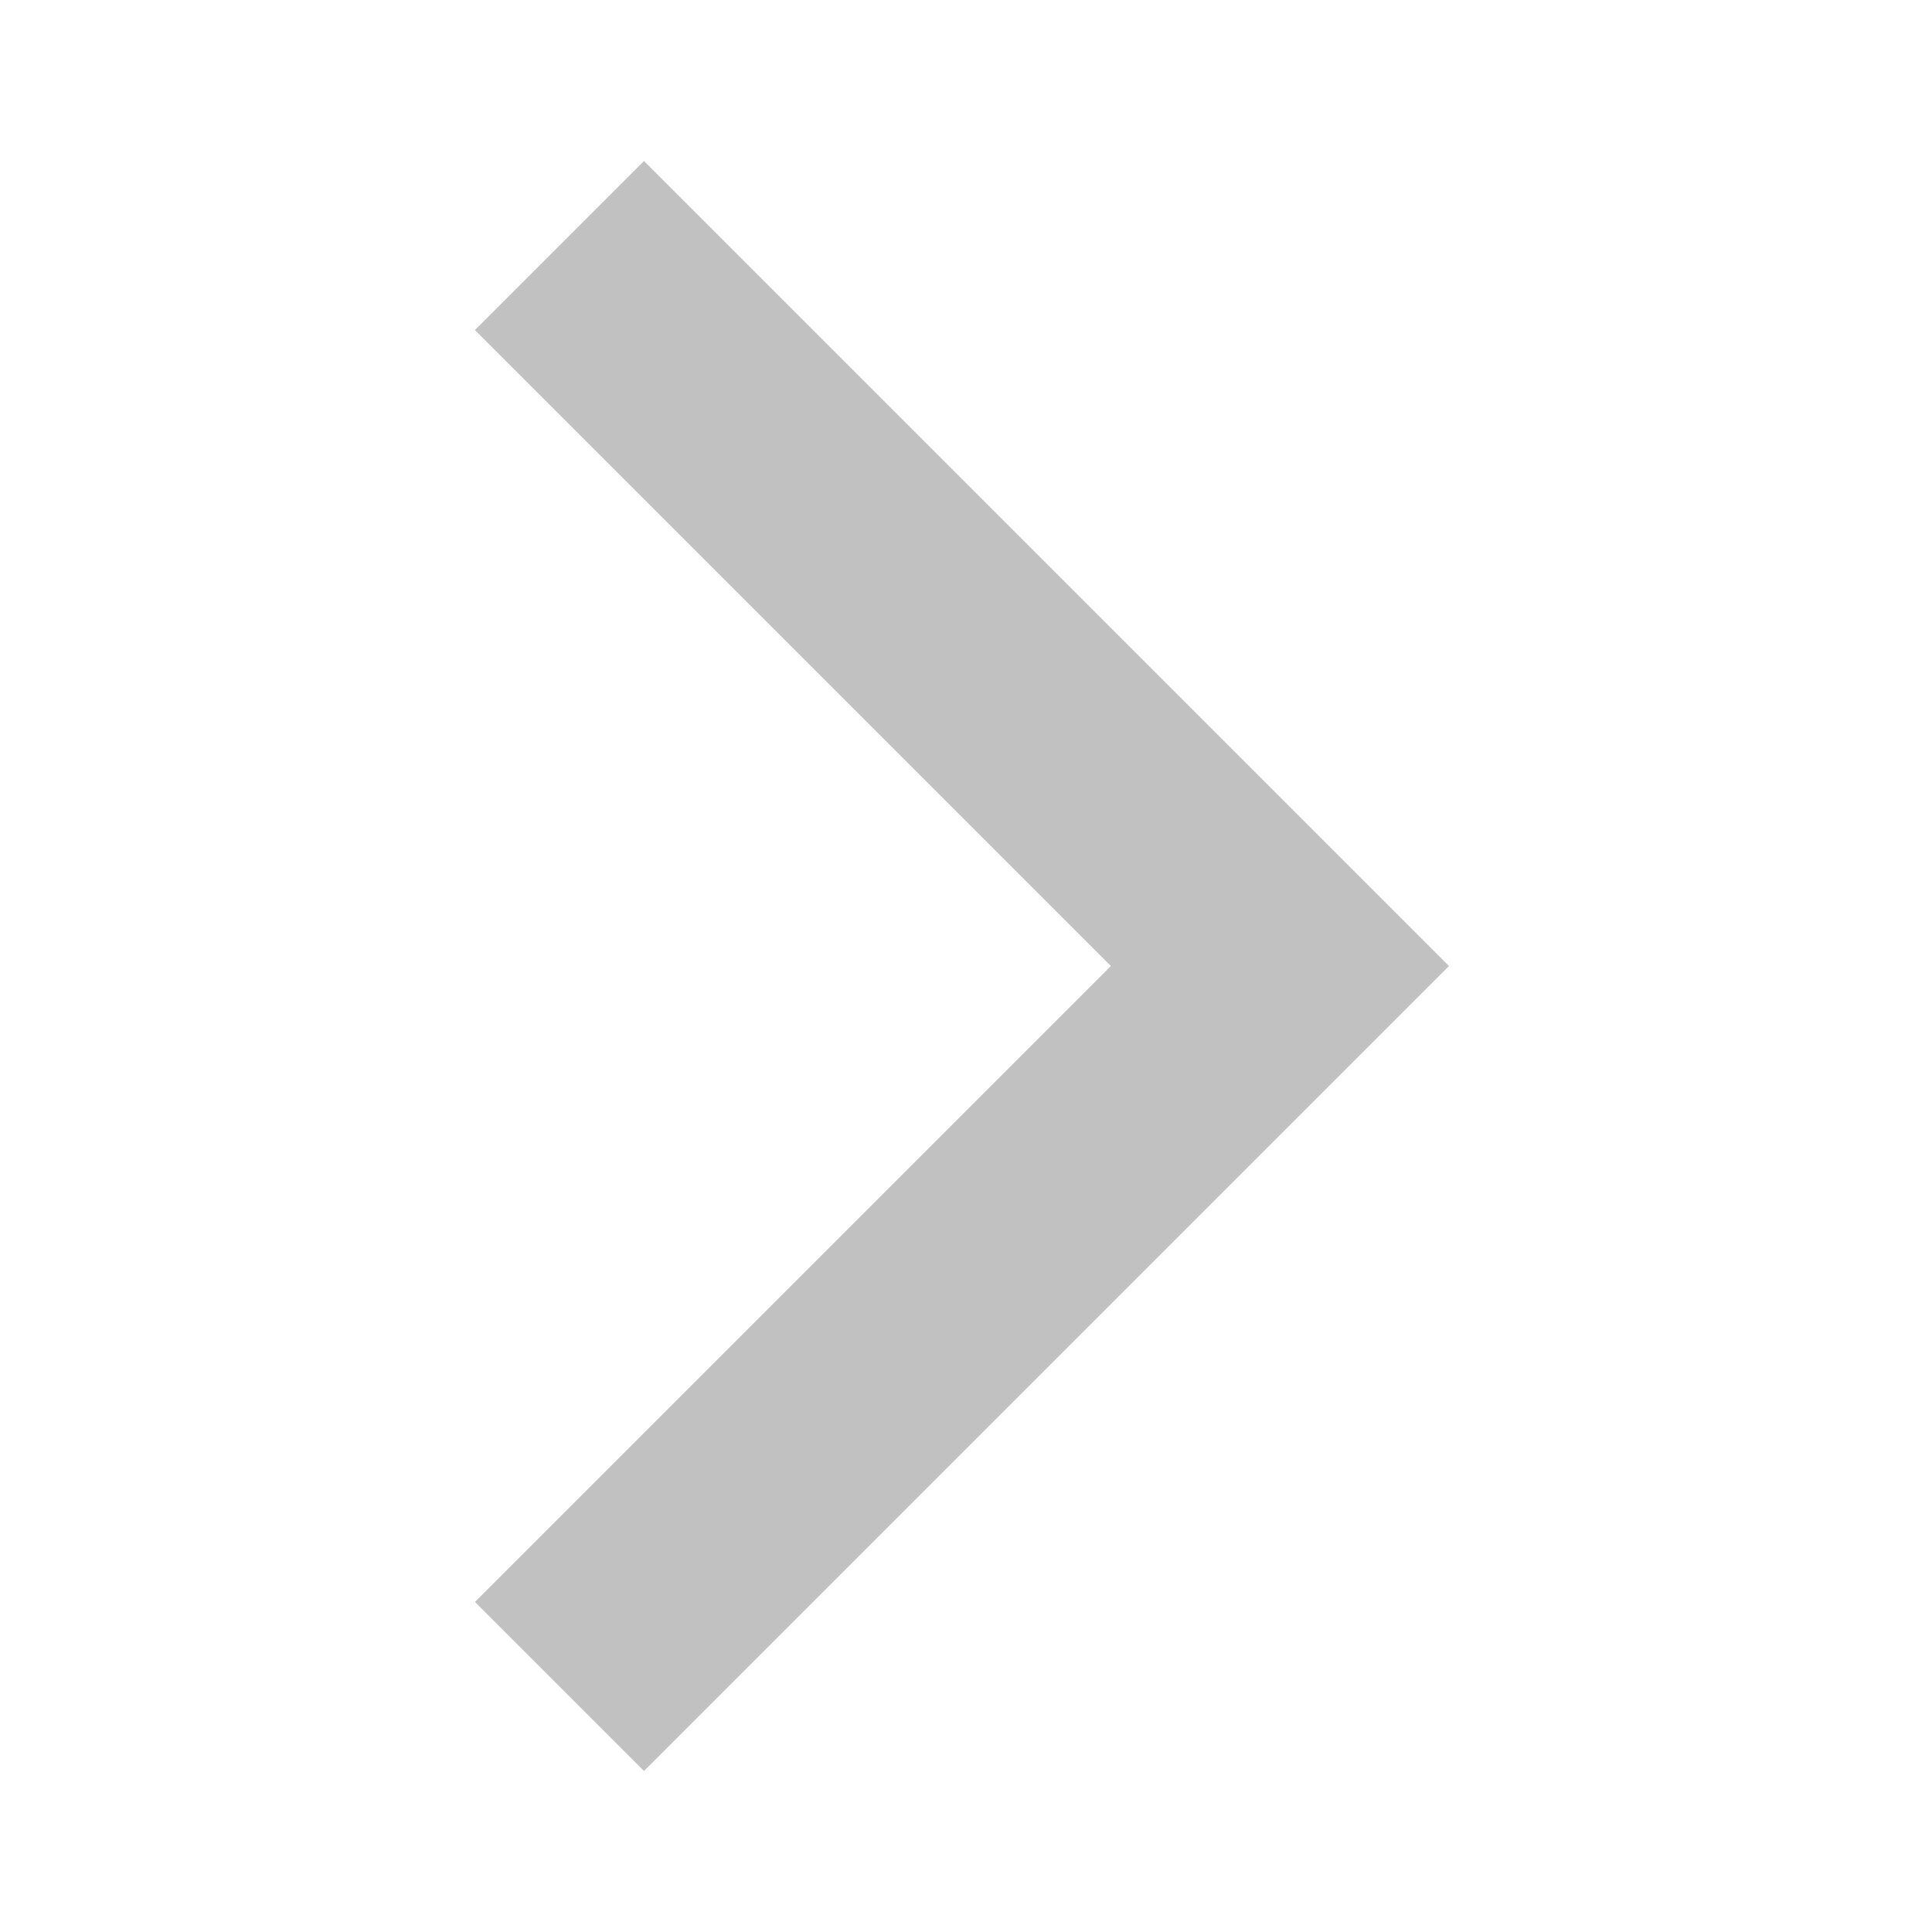
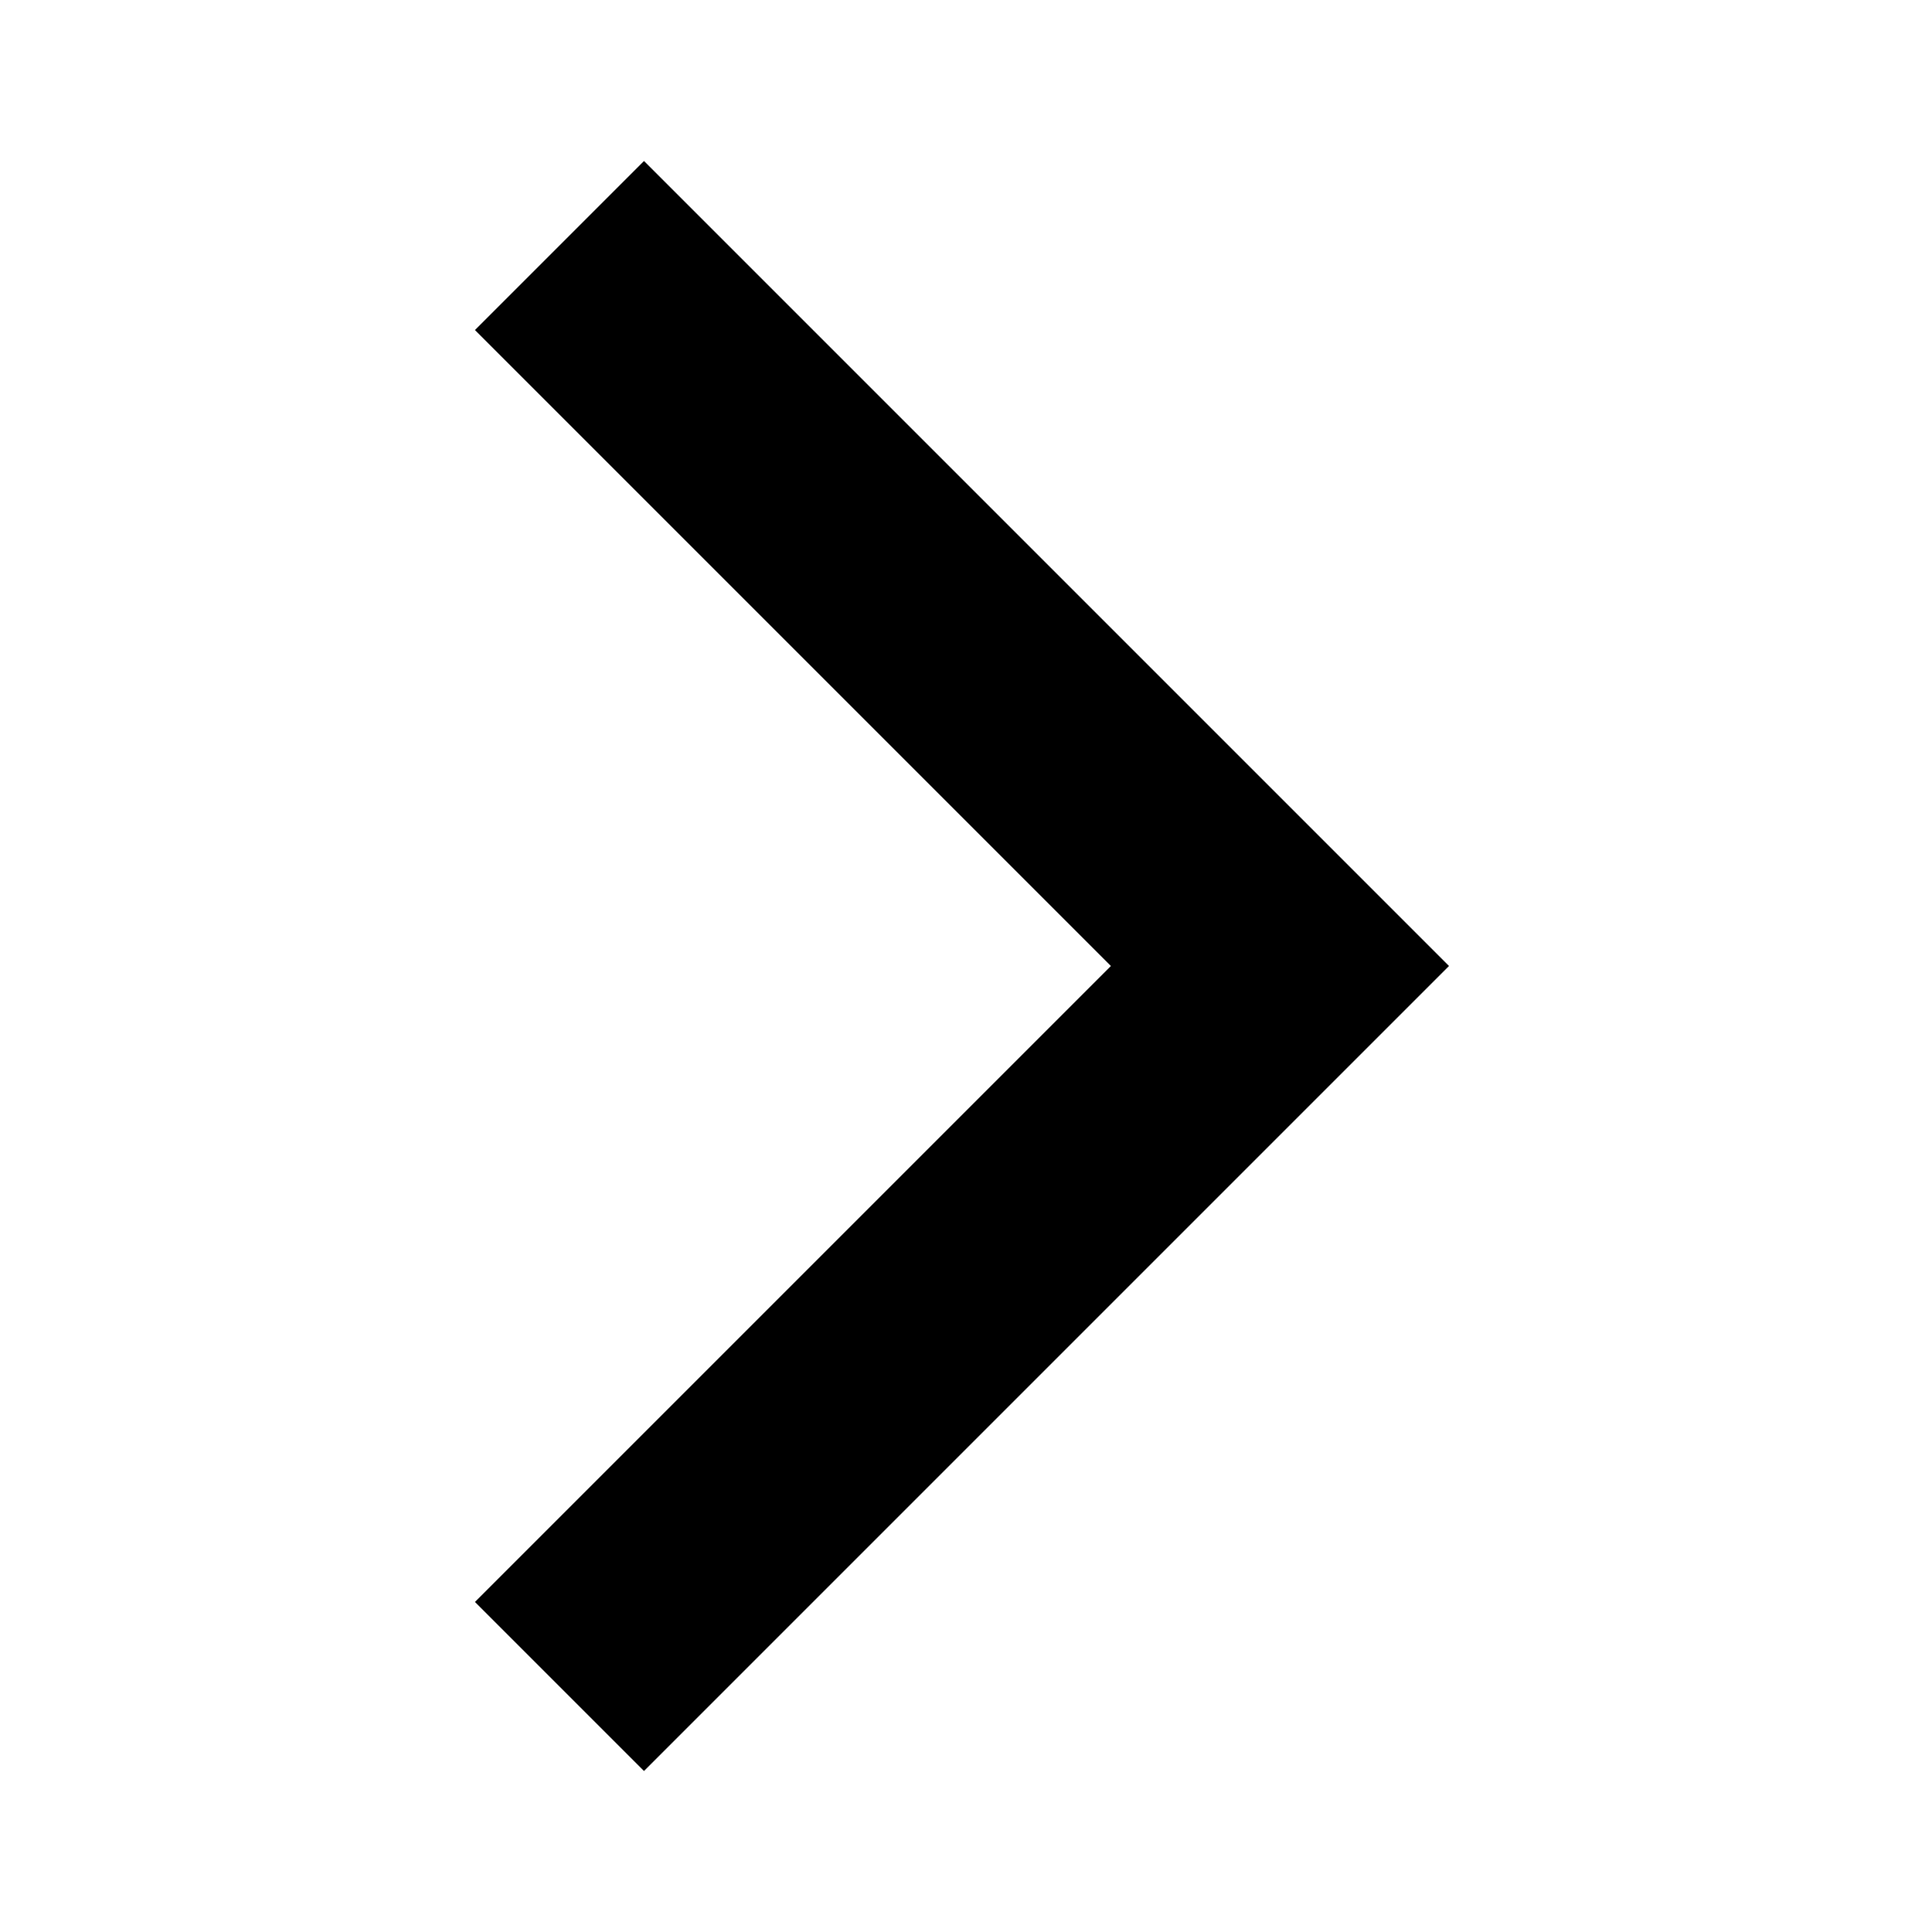
<svg xmlns="http://www.w3.org/2000/svg" version="1.1" id="Layer_1" x="0px" y="0px" viewBox="0 0 24 24" style="enable-background:new 0 0 24 24;" xml:space="preserve">
  <style type="text/css">
- 	.st0{fill:#C1C1C1;}
	.st1{fill:none;}
</style>
-   <path class="st0" d="M5.9,4.1l7.9,7.9l-7.9,7.9L8,22l10-10L8,2L5.9,4.1z" />
+   <path d="M5.9,4.1l7.9,7.9l-7.9,7.9L8,22l10-10L8,2L5.9,4.1z" />
  <path class="st1" d="M0,0h24v24H0V0z" />
</svg>
